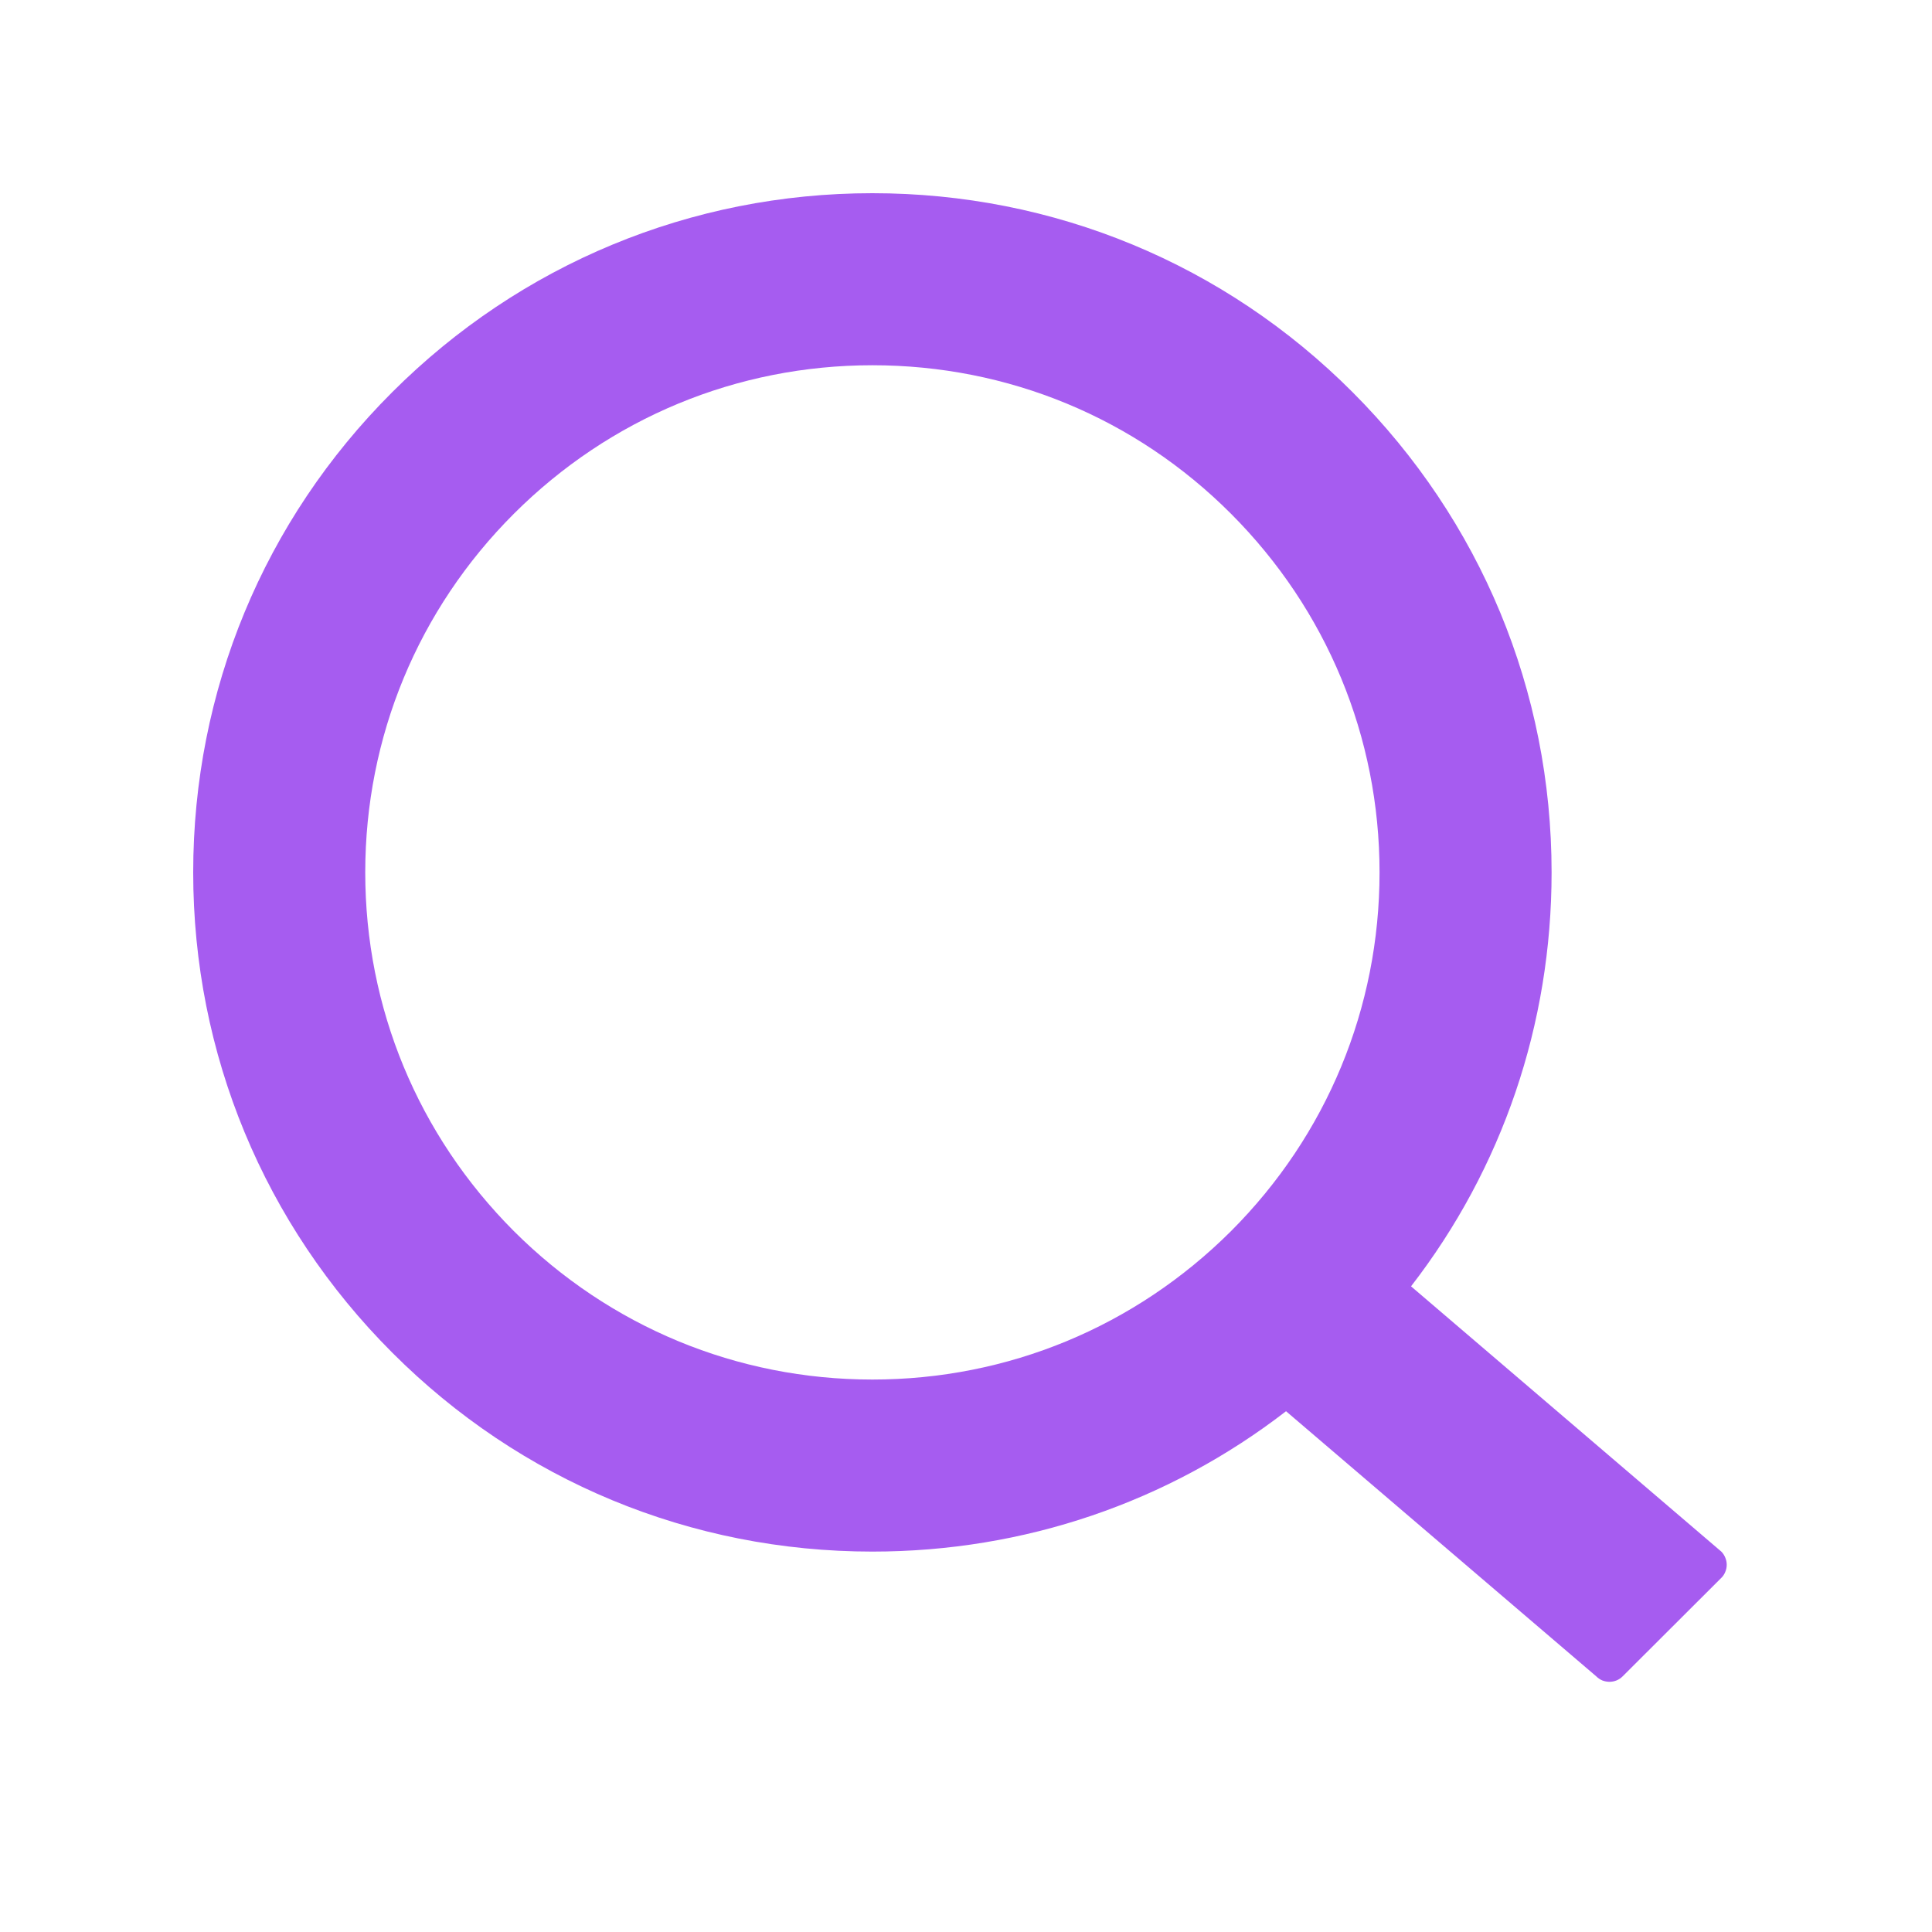
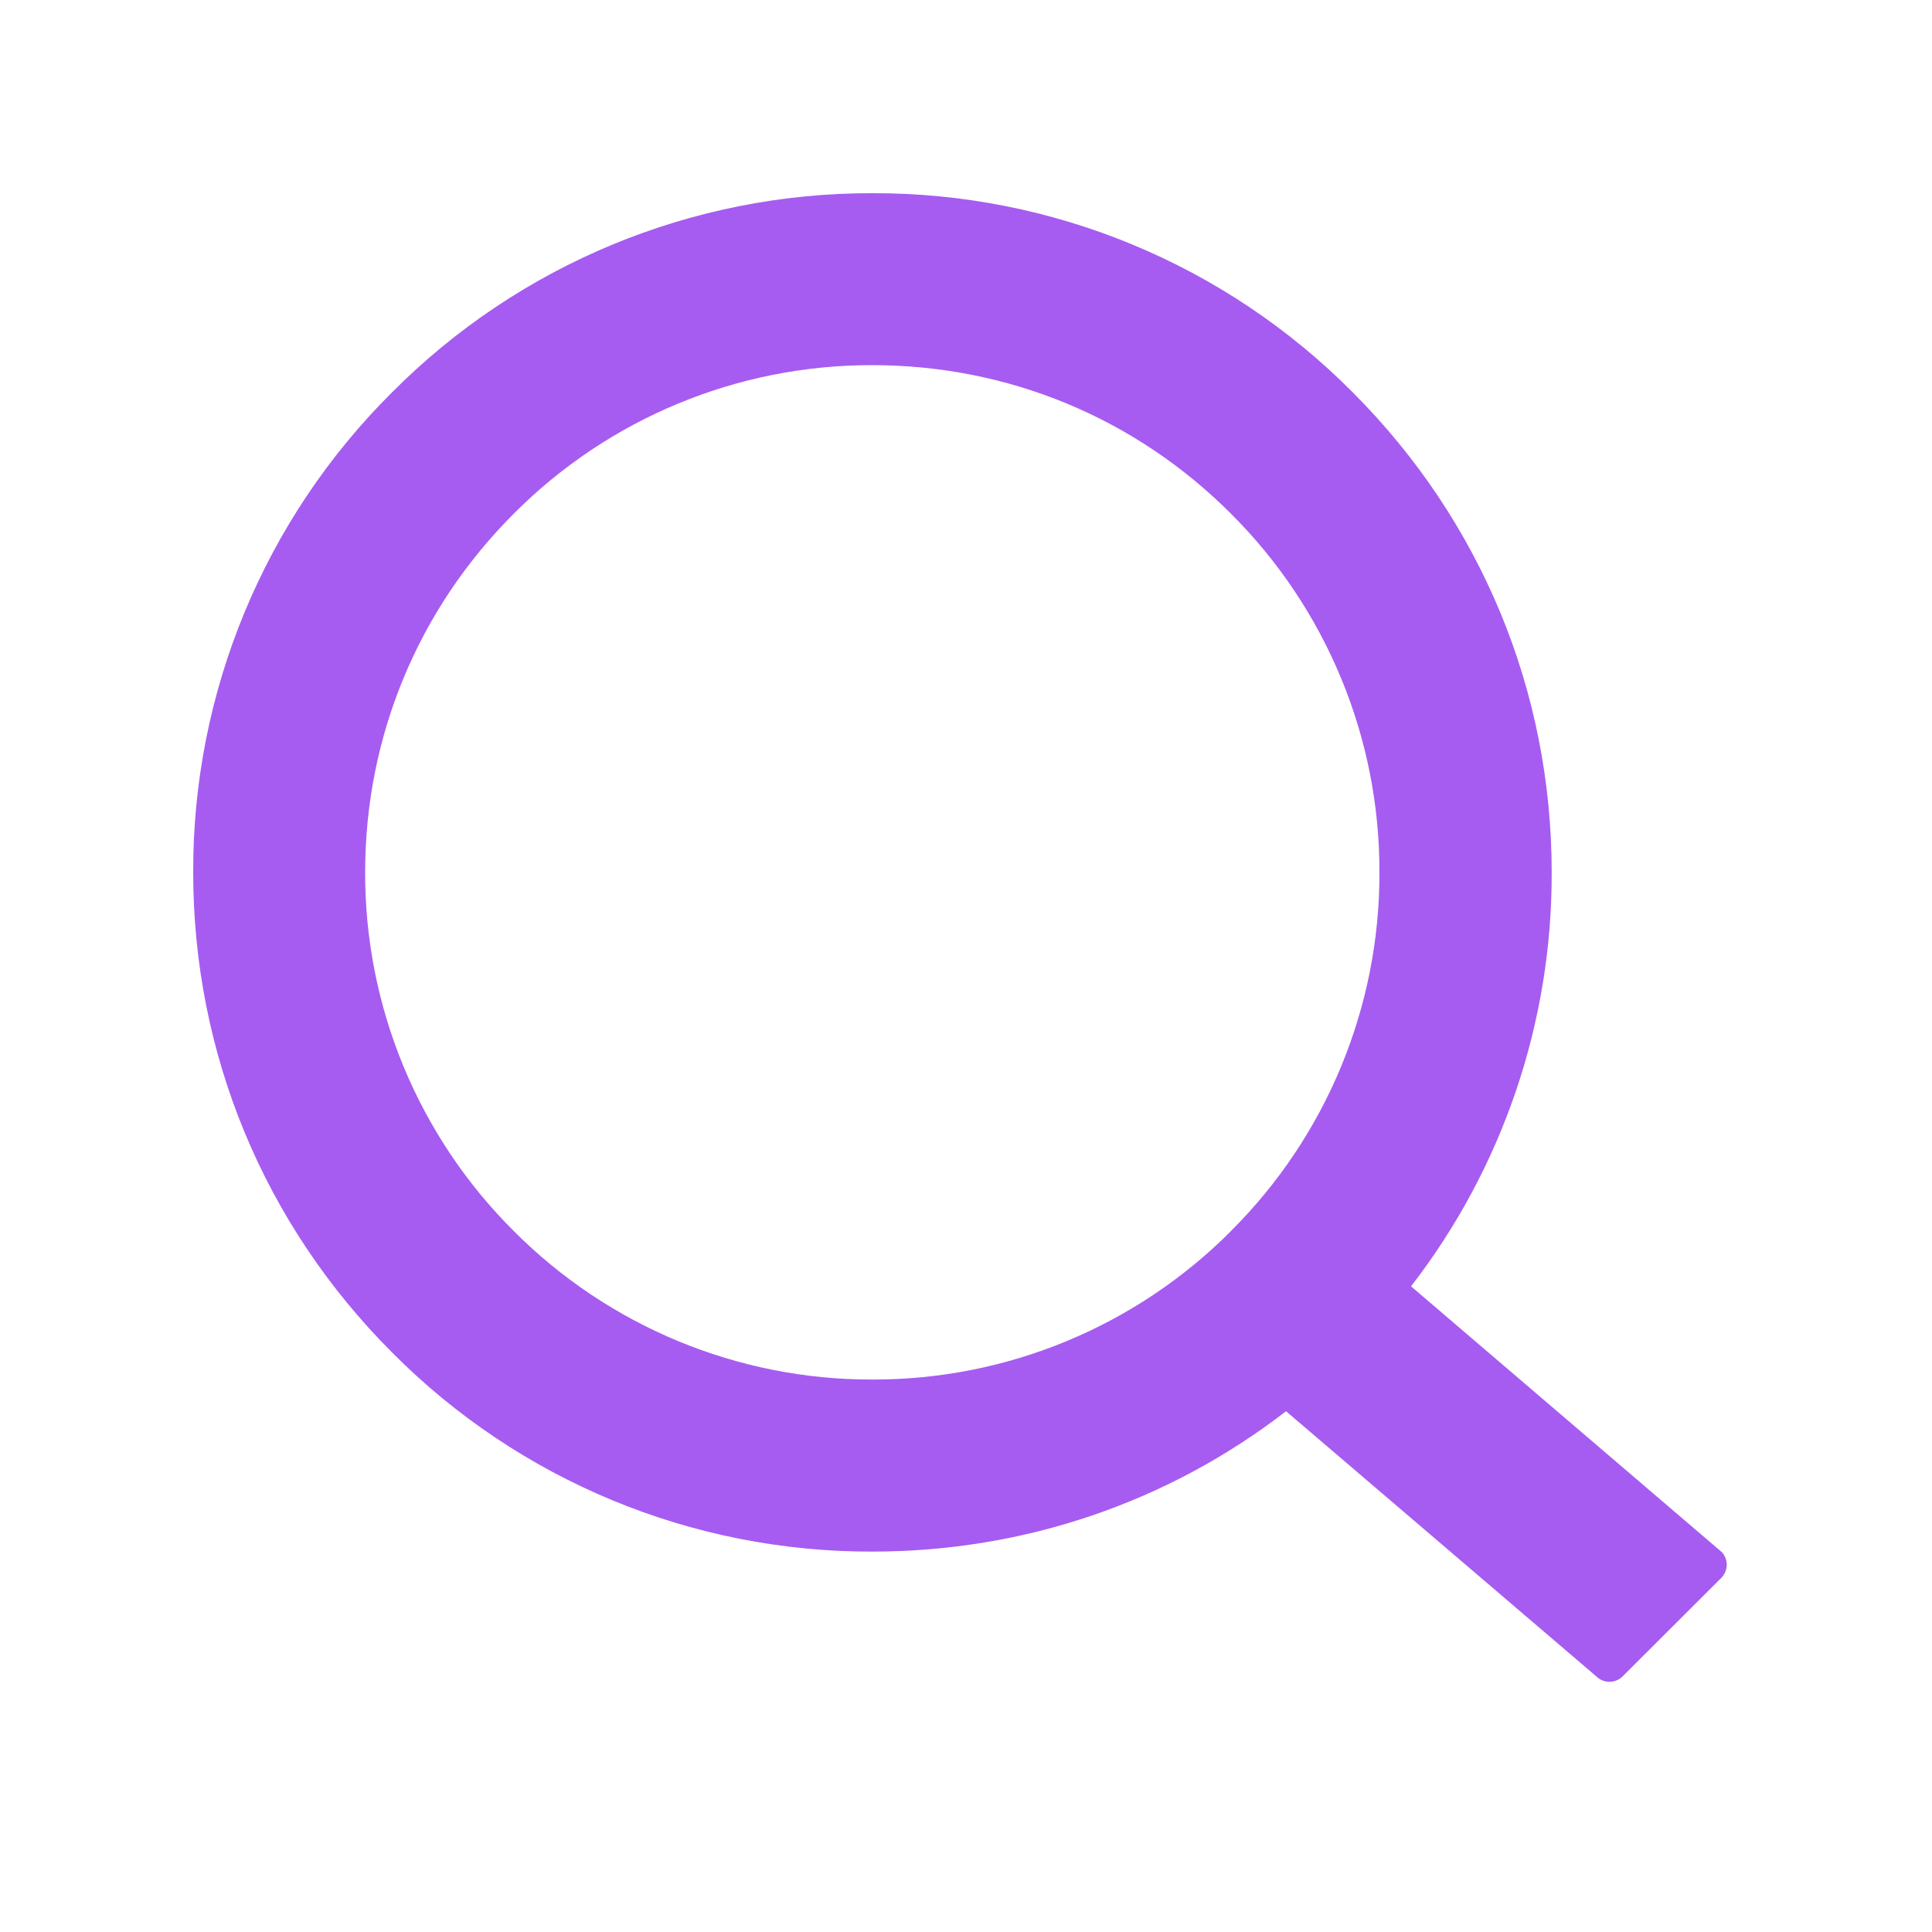
- <svg xmlns="http://www.w3.org/2000/svg" width="20" height="20" viewBox="0 0 20 20" fill="none">
-   <path d="M17.819 16.062L14.607 13.316C15.552 12.095 16.062 10.602 16.062 9.031C16.062 7.152 15.329 5.389 14.002 4.06C12.676 2.731 10.909 2 9.031 2C7.154 2 5.387 2.734 4.06 4.06C2.731 5.387 2 7.152 2 9.031C2 10.909 2.734 12.676 4.06 14.002C5.387 15.331 7.152 16.062 9.031 16.062C10.602 16.062 12.092 15.552 13.313 14.609L16.525 17.354C16.543 17.372 16.564 17.386 16.587 17.396C16.611 17.405 16.636 17.41 16.661 17.41C16.686 17.41 16.711 17.405 16.734 17.396C16.758 17.386 16.779 17.372 16.797 17.354L17.819 16.334C17.837 16.317 17.851 16.295 17.86 16.272C17.87 16.249 17.875 16.224 17.875 16.198C17.875 16.173 17.87 16.148 17.86 16.125C17.851 16.102 17.837 16.08 17.819 16.062ZM12.744 12.744C11.75 13.735 10.433 14.281 9.031 14.281C7.63 14.281 6.312 13.735 5.319 12.744C4.327 11.75 3.781 10.433 3.781 9.031C3.781 7.63 4.327 6.31 5.319 5.319C6.312 4.327 7.63 3.781 9.031 3.781C10.433 3.781 11.752 4.325 12.744 5.319C13.735 6.312 14.281 7.63 14.281 9.031C14.281 10.433 13.735 11.752 12.744 12.744Z" fill="#A65CF0" />
+ <svg xmlns="http://www.w3.org/2000/svg" width="20" height="20" fill="none">
+   <path d="M17.819 16.063l-3.212-2.747a6.968 6.968 0 001.456-4.285c0-1.88-.734-3.642-2.06-4.97A6.98 6.98 0 009.03 2a6.99 6.99 0 00-4.97 2.06A6.975 6.975 0 002 9.031c0 1.878.734 3.645 2.06 4.971a6.975 6.975 0 004.971 2.06c1.57 0 3.061-.51 4.282-1.453l3.212 2.745a.193.193 0 00.272 0l1.022-1.02a.195.195 0 00.056-.136.193.193 0 00-.056-.136zm-5.075-3.32a5.222 5.222 0 01-3.713 1.538 5.222 5.222 0 01-3.712-1.537A5.222 5.222 0 013.78 9.03c0-1.401.546-2.72 1.538-3.712A5.222 5.222 0 019.03 3.78c1.402 0 2.721.544 3.713 1.538A5.222 5.222 0 0114.28 9.03a5.218 5.218 0 01-1.537 3.713z" fill="#A65CF0" />
</svg>
